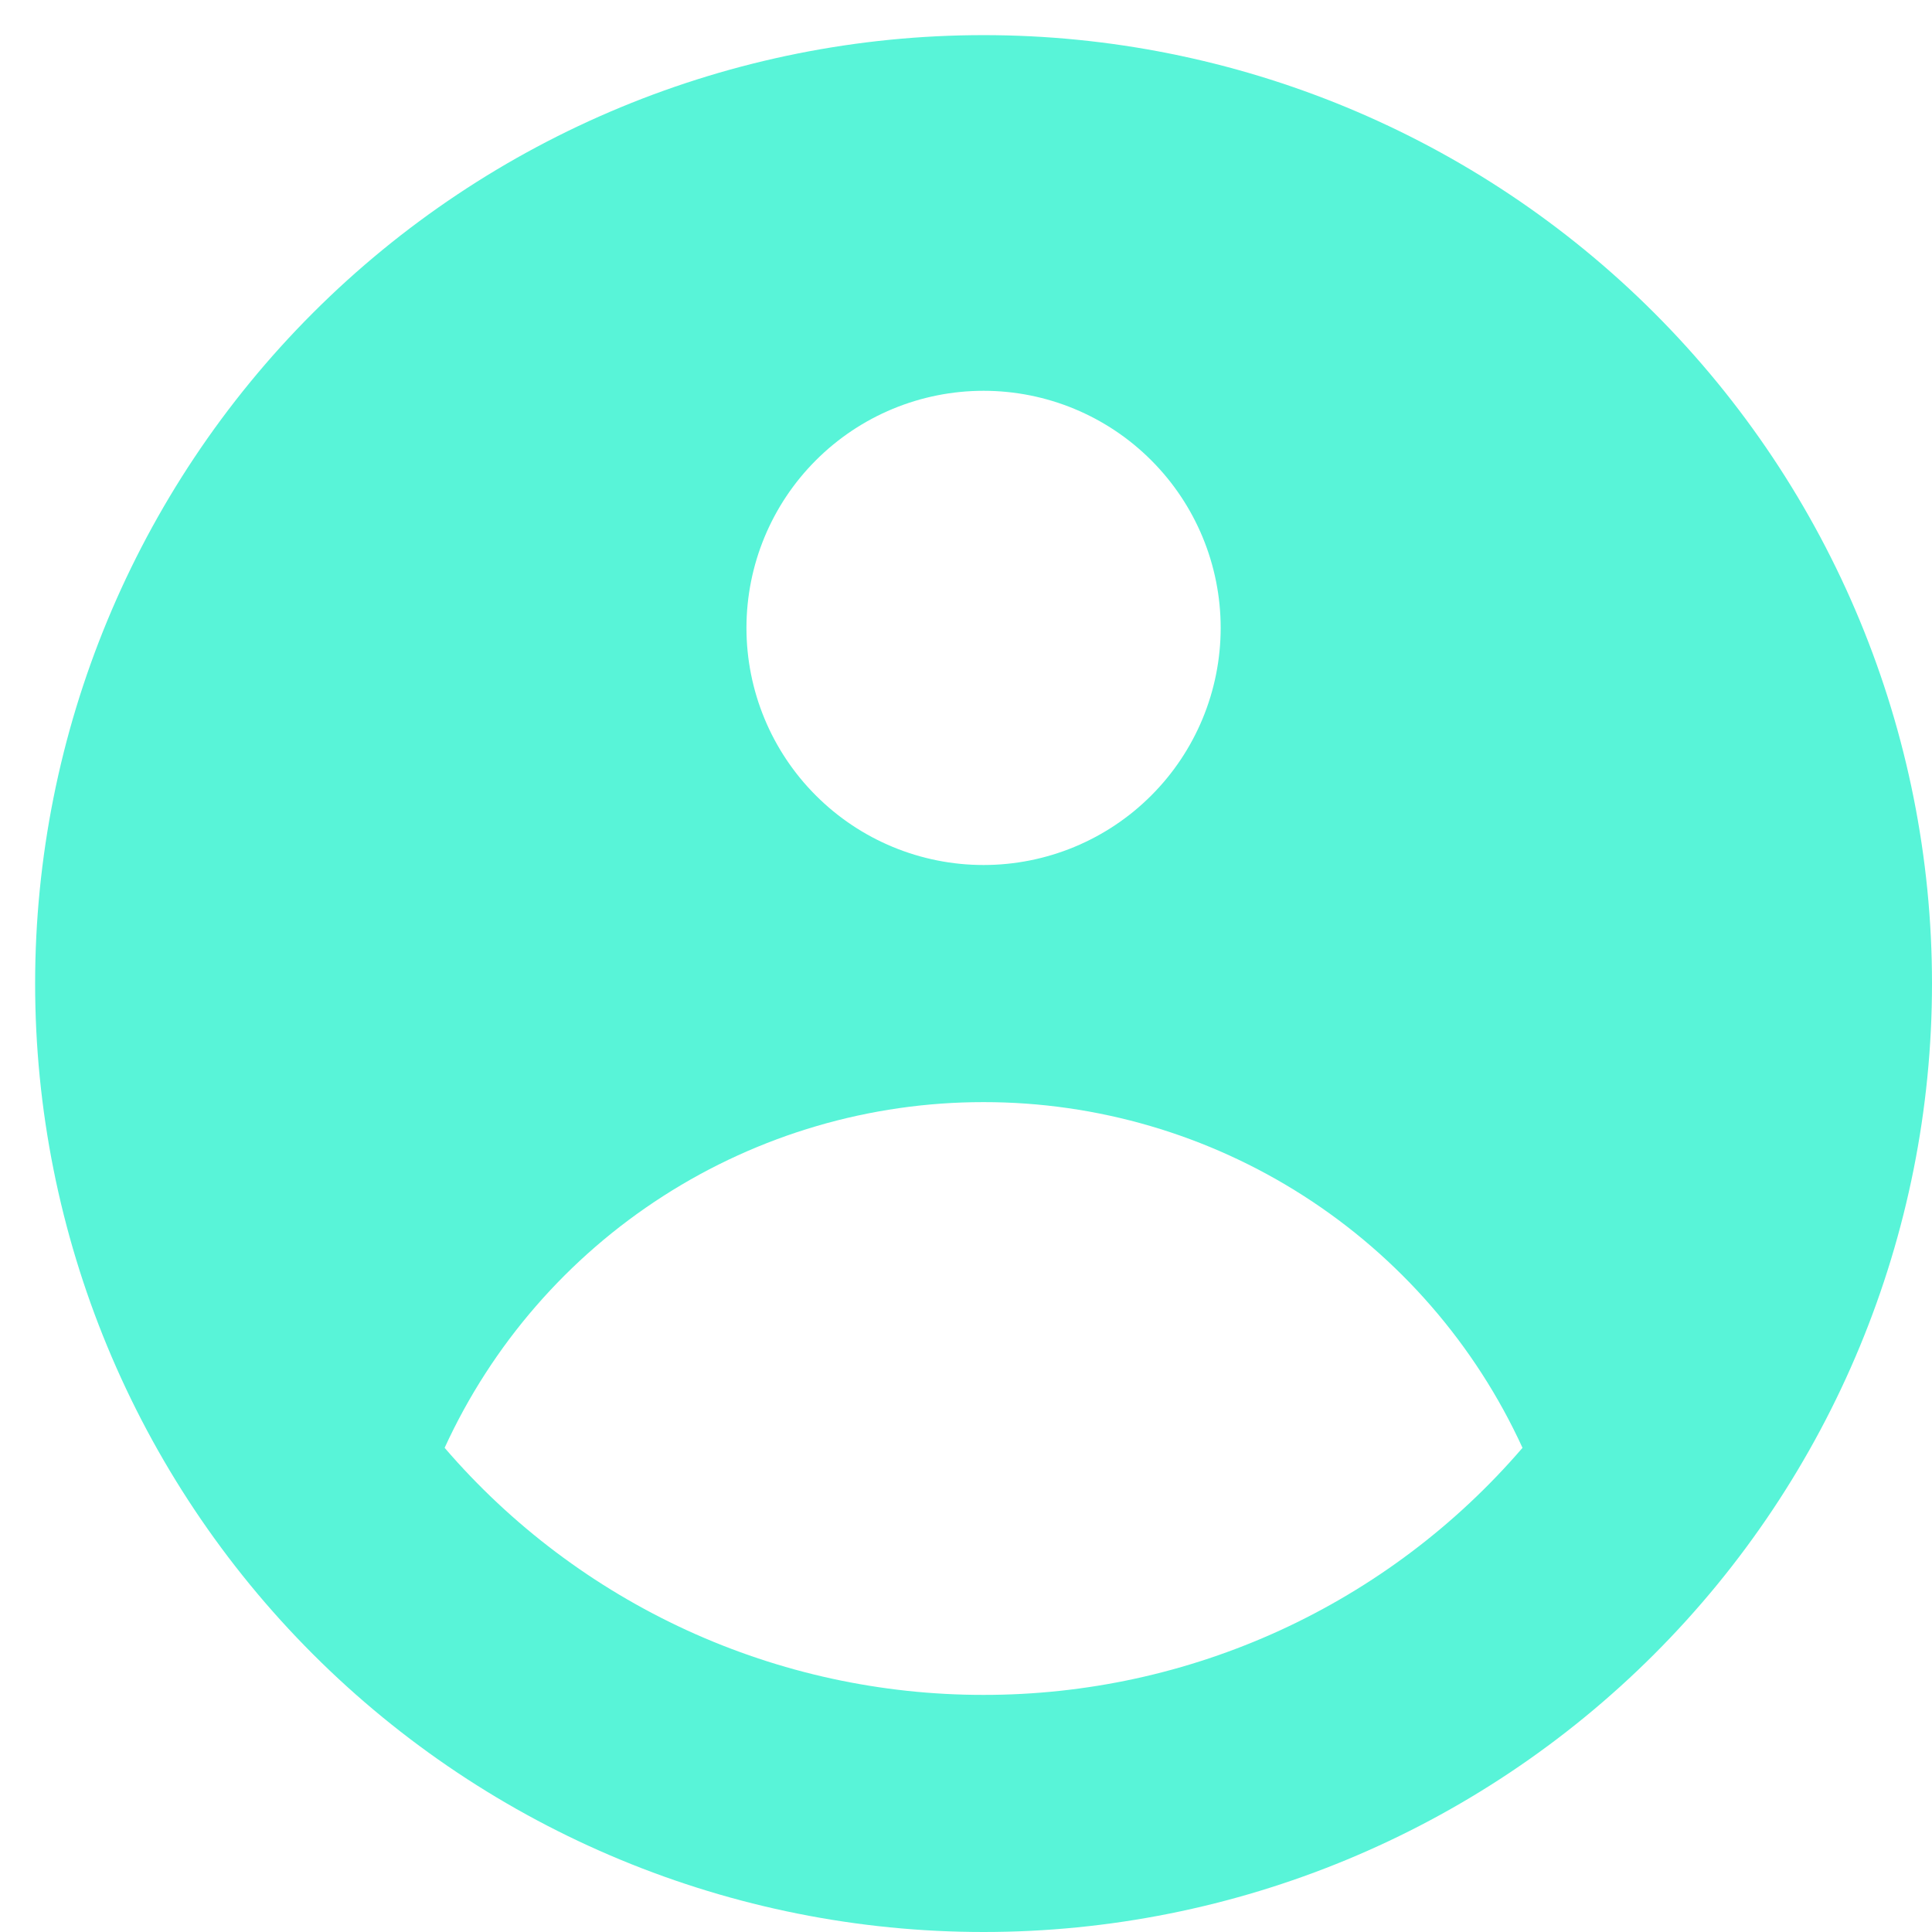
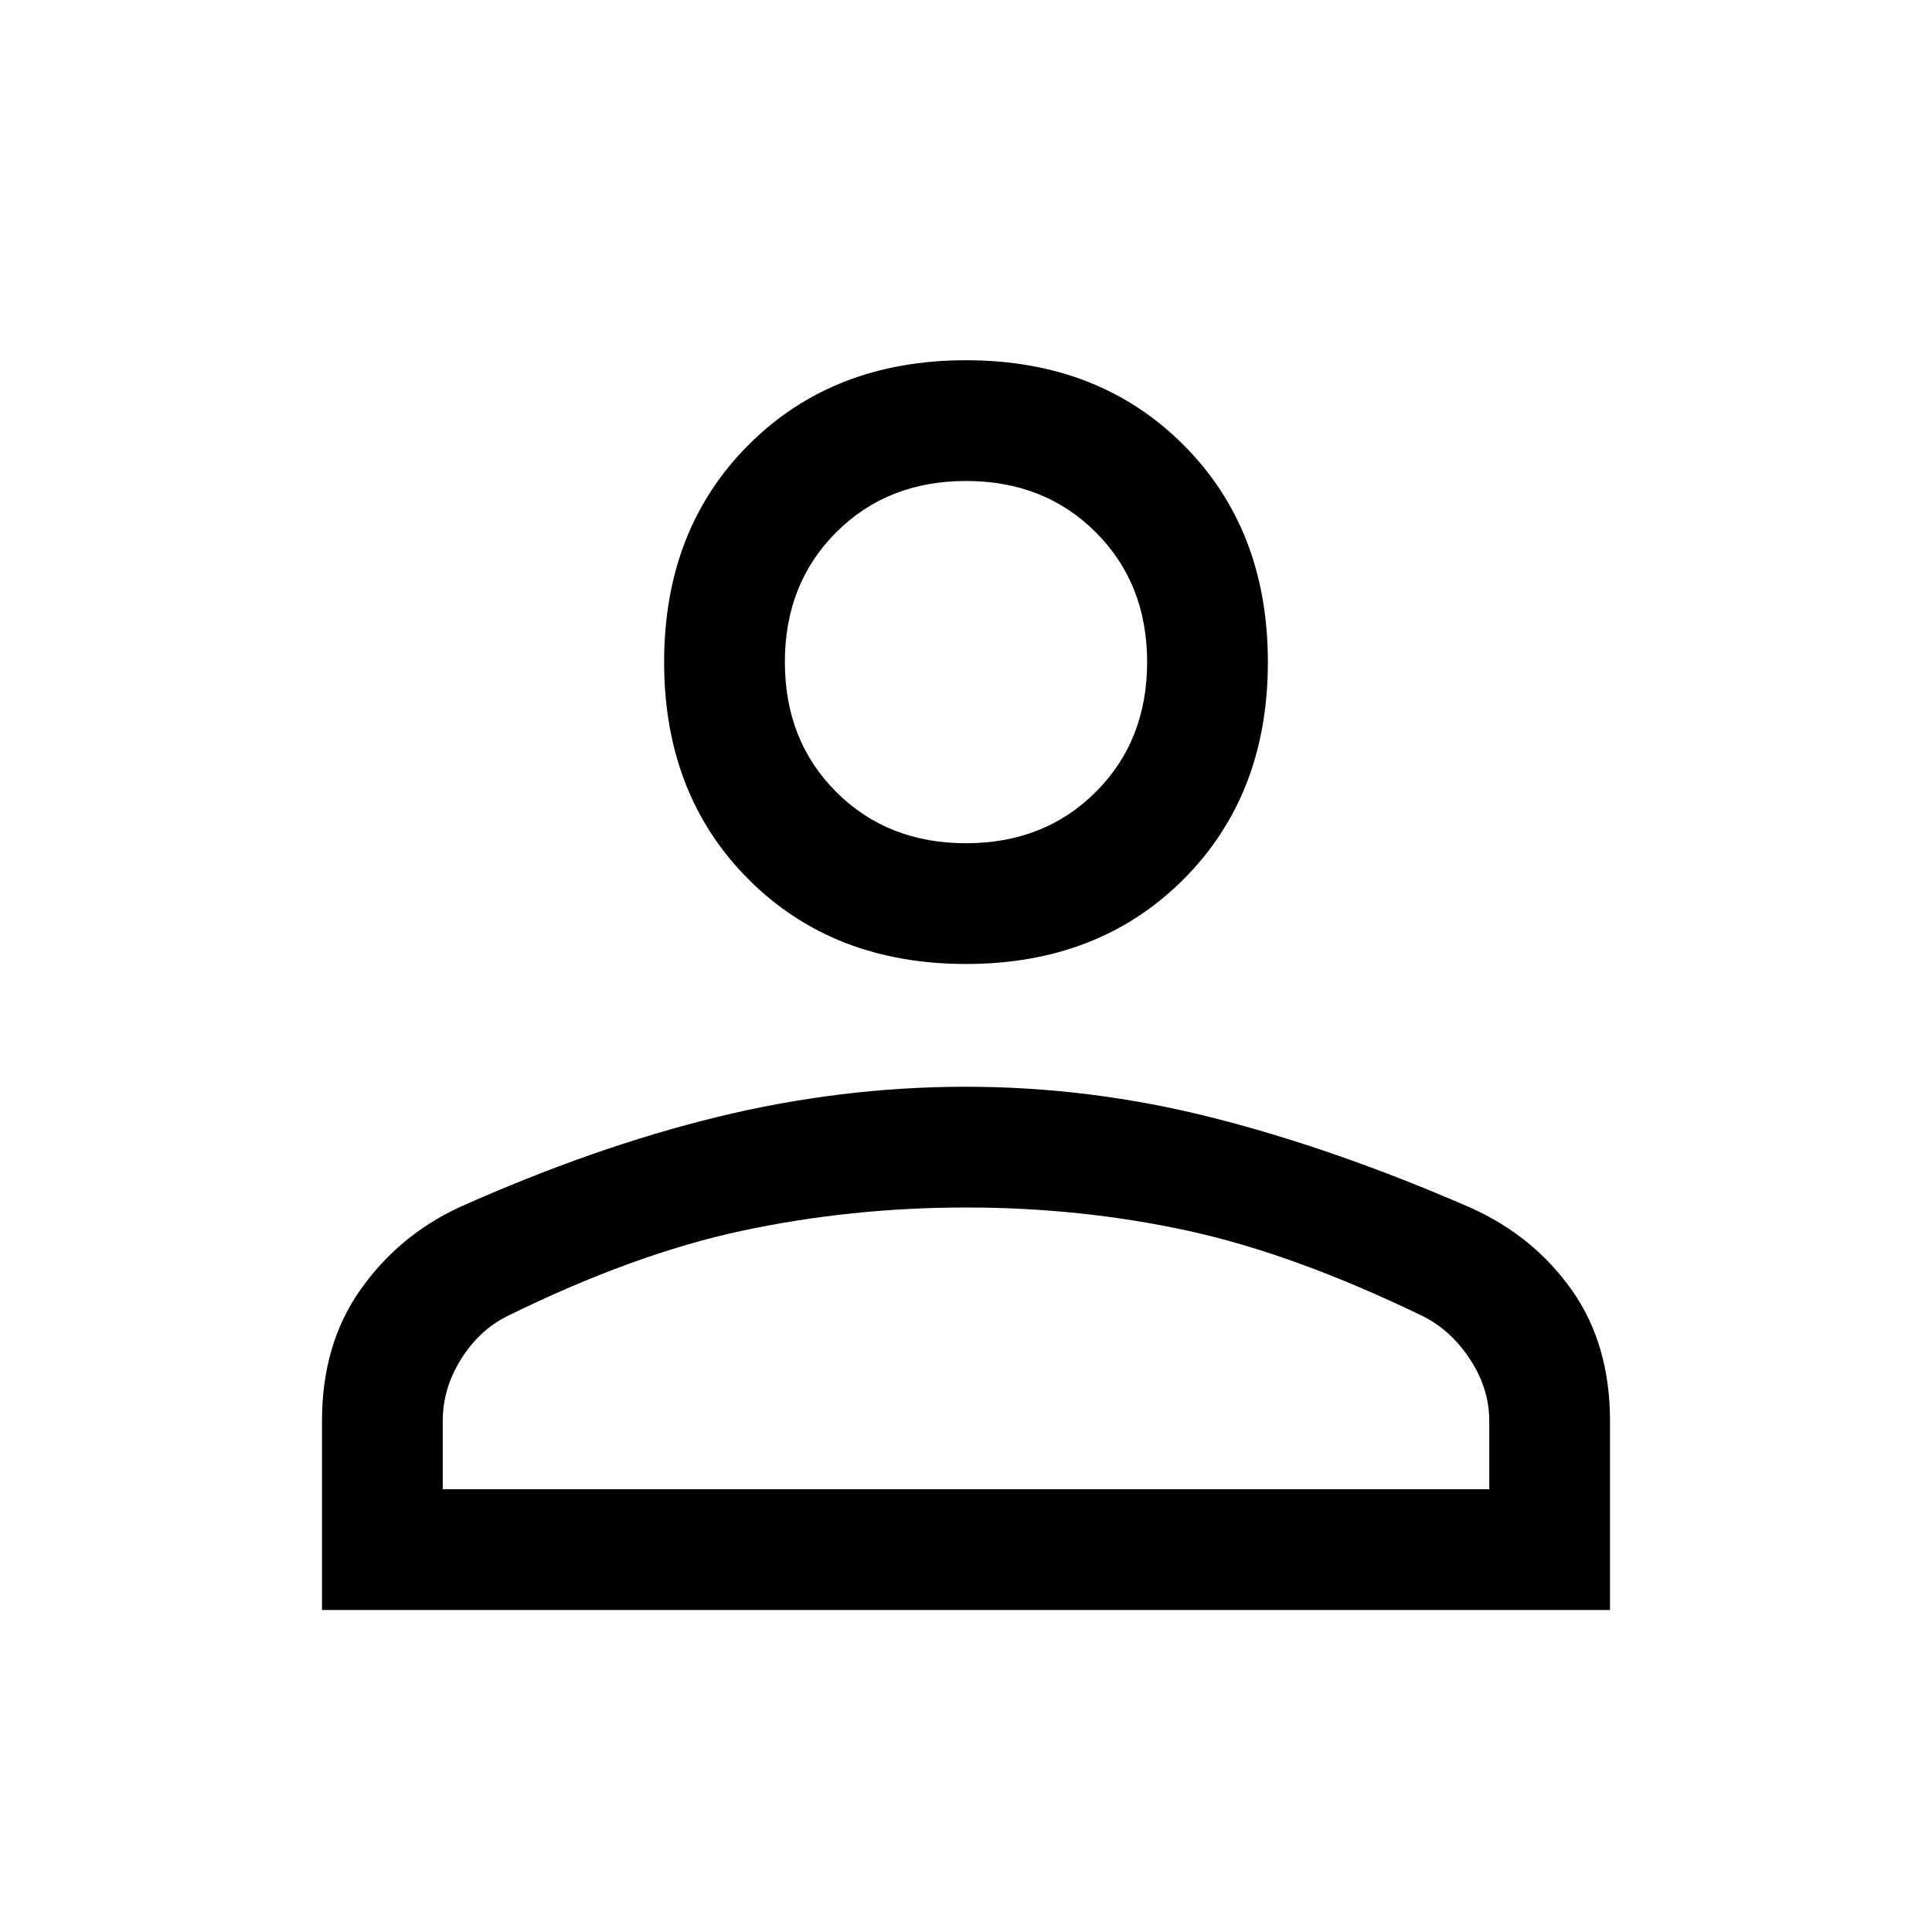
- <svg xmlns="http://www.w3.org/2000/svg" width="44" height="44" viewBox="0 0 44 44" fill="none">
-   <path fill-rule="evenodd" clip-rule="evenodd" d="M44 22.4C44 28.129 41.724 33.623 37.674 37.673C33.623 41.724 28.129 44 22.4 44C16.671 44 11.177 41.724 7.127 37.673C3.076 33.623 0.8 28.129 0.8 22.4C0.8 16.671 3.076 11.177 7.127 7.126C11.177 3.076 16.671 0.8 22.4 0.8C28.129 0.8 33.623 3.076 37.674 7.126C41.724 11.177 44 16.671 44 22.4V22.4ZM27.8 14.3C27.8 15.732 27.231 17.106 26.218 18.118C25.206 19.131 23.832 19.7 22.4 19.7C20.968 19.7 19.594 19.131 18.582 18.118C17.569 17.106 17 15.732 17 14.3C17 12.868 17.569 11.494 18.582 10.482C19.594 9.469 20.968 8.9 22.4 8.9C23.832 8.9 25.206 9.469 26.218 10.482C27.231 11.494 27.8 12.868 27.8 14.3V14.3ZM22.4 25.1C19.815 25.099 17.284 25.841 15.108 27.237C12.933 28.632 11.203 30.623 10.126 32.973C11.645 34.741 13.529 36.158 15.647 37.13C17.766 38.101 20.069 38.602 22.4 38.6C24.731 38.602 27.034 38.101 29.153 37.13C31.271 36.158 33.155 34.741 34.674 32.973C33.597 30.623 31.867 28.632 29.692 27.237C27.516 25.841 24.985 25.099 22.4 25.1V25.1Z" fill="#58F4D8" />
+ <svg xmlns="http://www.w3.org/2000/svg" height="48" viewBox="0 -960 960 960" width="48">
+   <path d="M480-481q-66 0-108-42t-42-108q0-66 42-108t108-42q66 0 108 42t42 108q0 66-42 108t-108 42ZM160-160v-94q0-38 19-65t49-41q67-30 128.5-45T480-420q62 0 123 15.5t127.921 44.694q31.301 14.126 50.19 40.966Q800-292 800-254v94H160Zm60-60h520v-34q0-16-9.5-30.5T707-306q-64-31-117-42.5T480-360q-57 0-111 11.5T252-306q-14 7-23 21.5t-9 30.5v34Zm260-321q39 0 64.5-25.5T570-631q0-39-25.5-64.5T480-721q-39 0-64.5 25.5T390-631q0 39 25.5 64.5T480-541Zm0-90Zm0 411Z" />
</svg>
